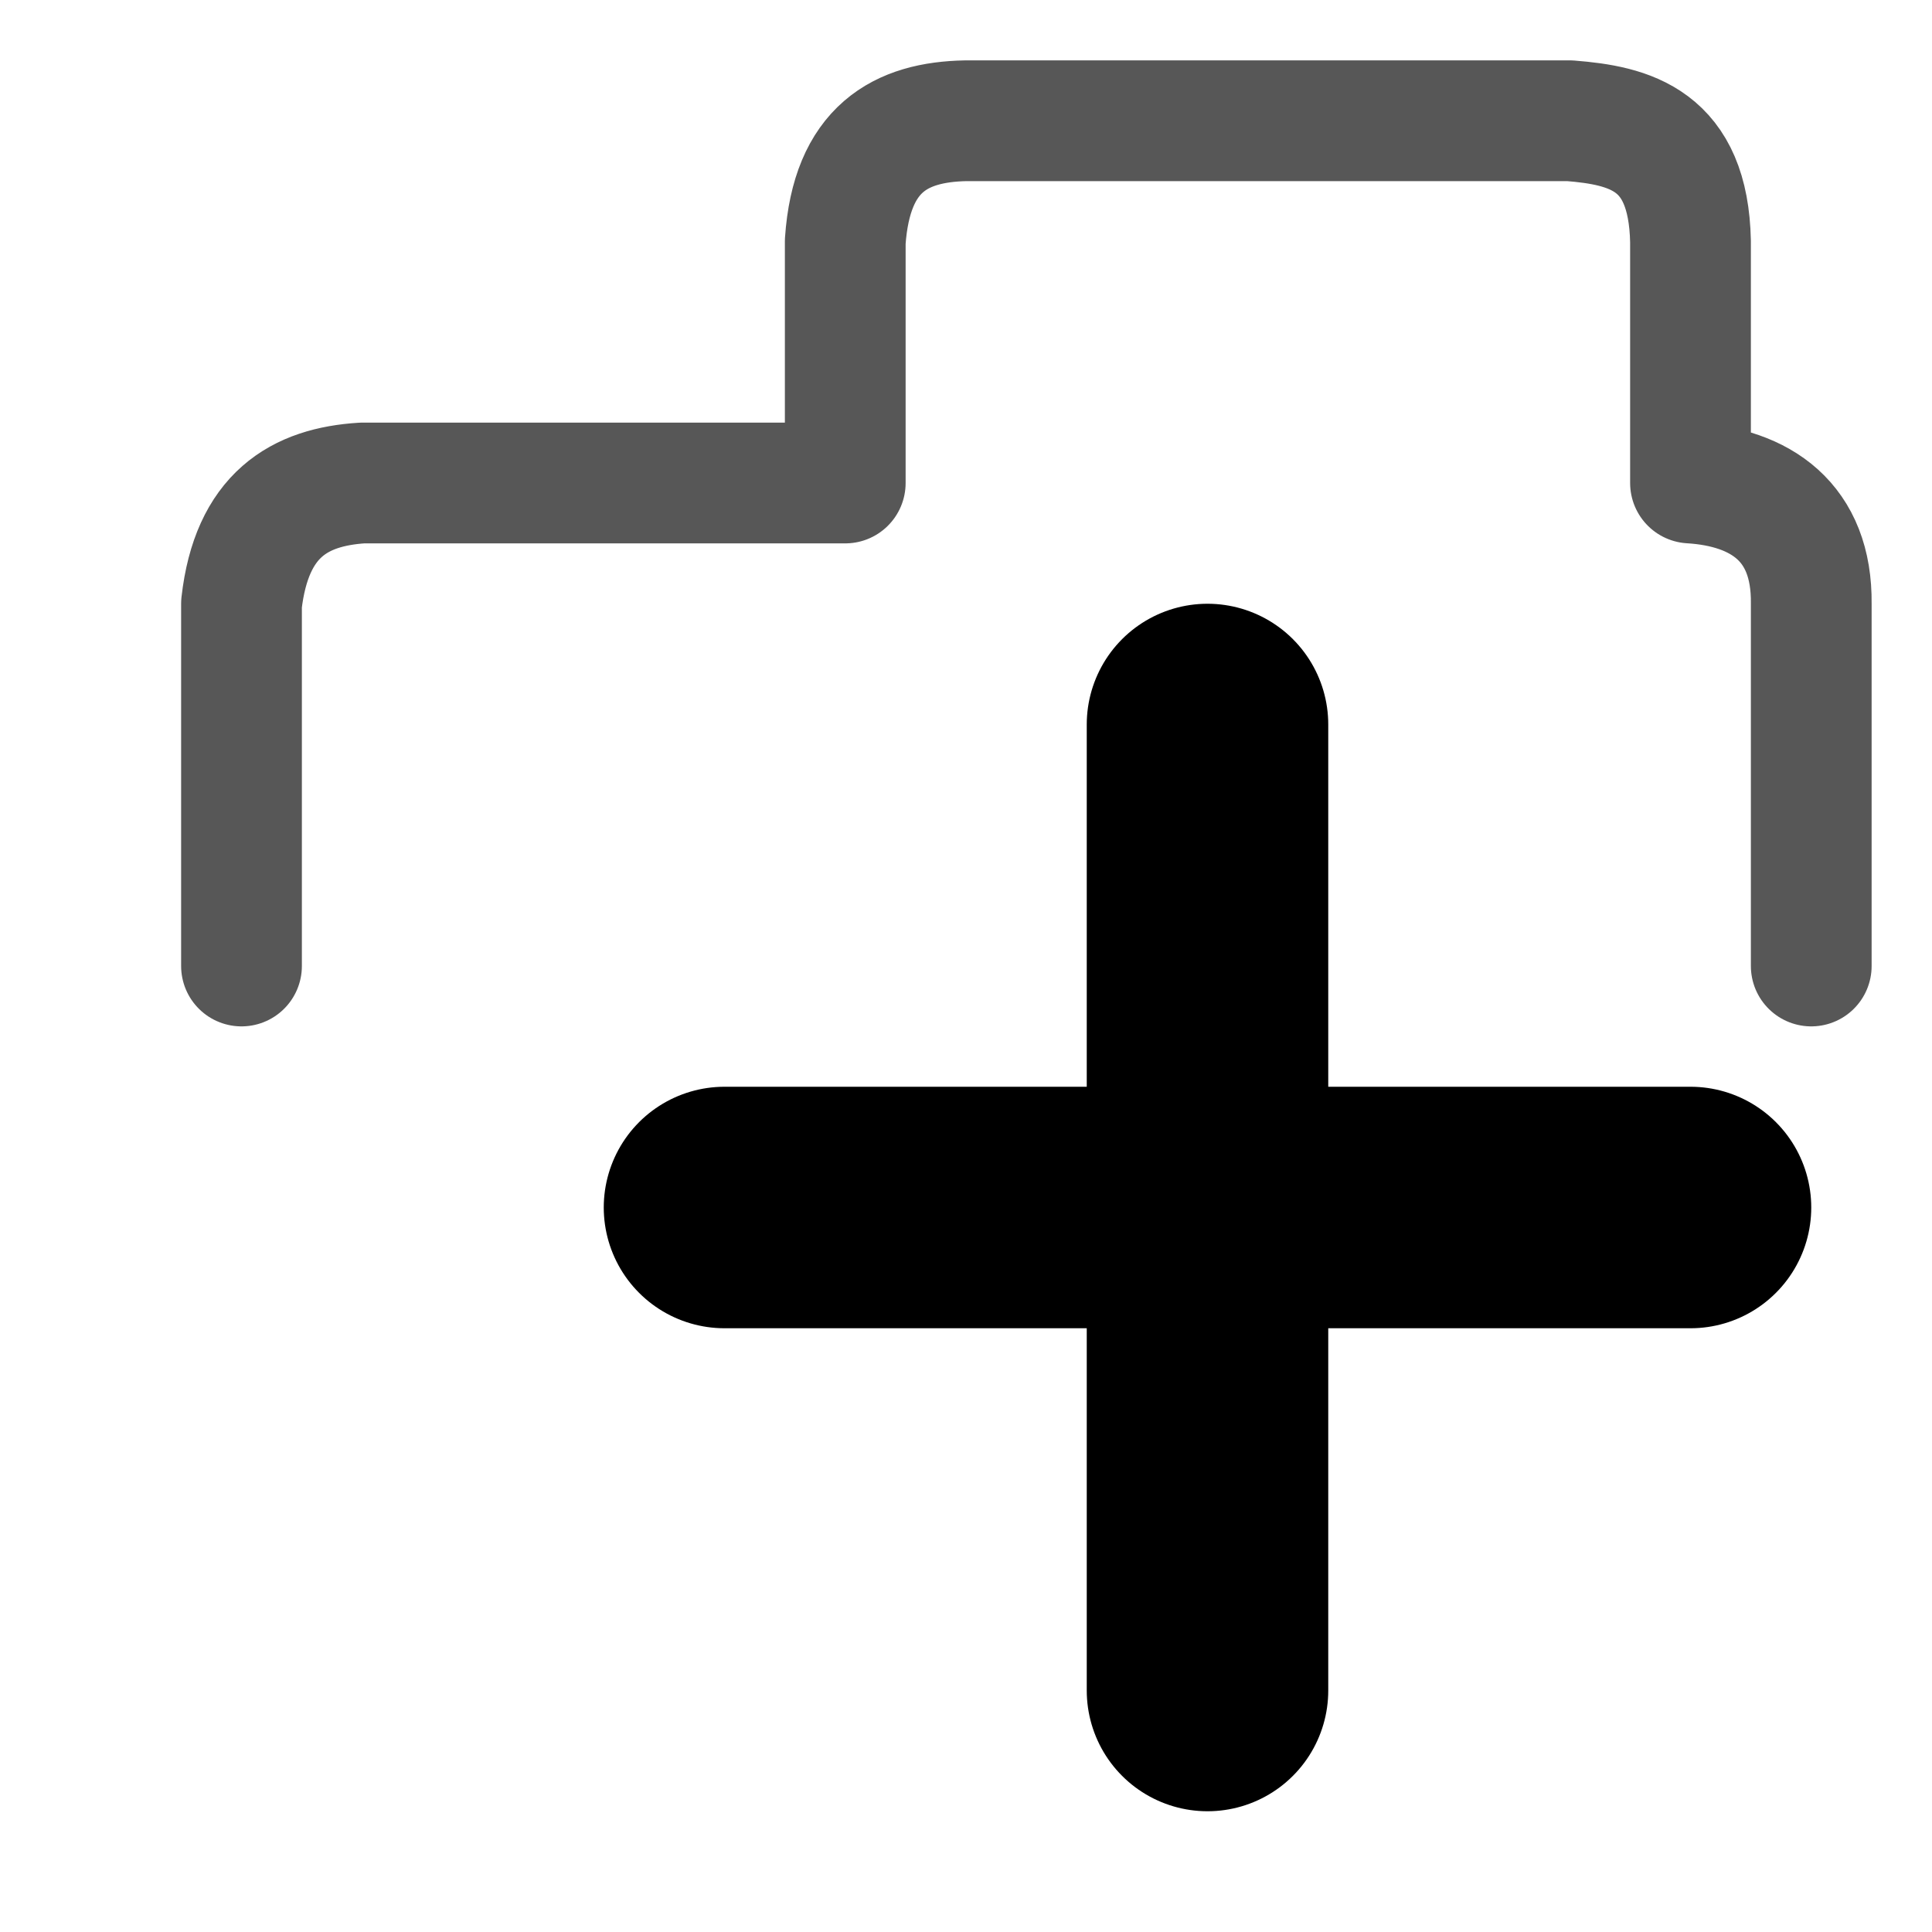
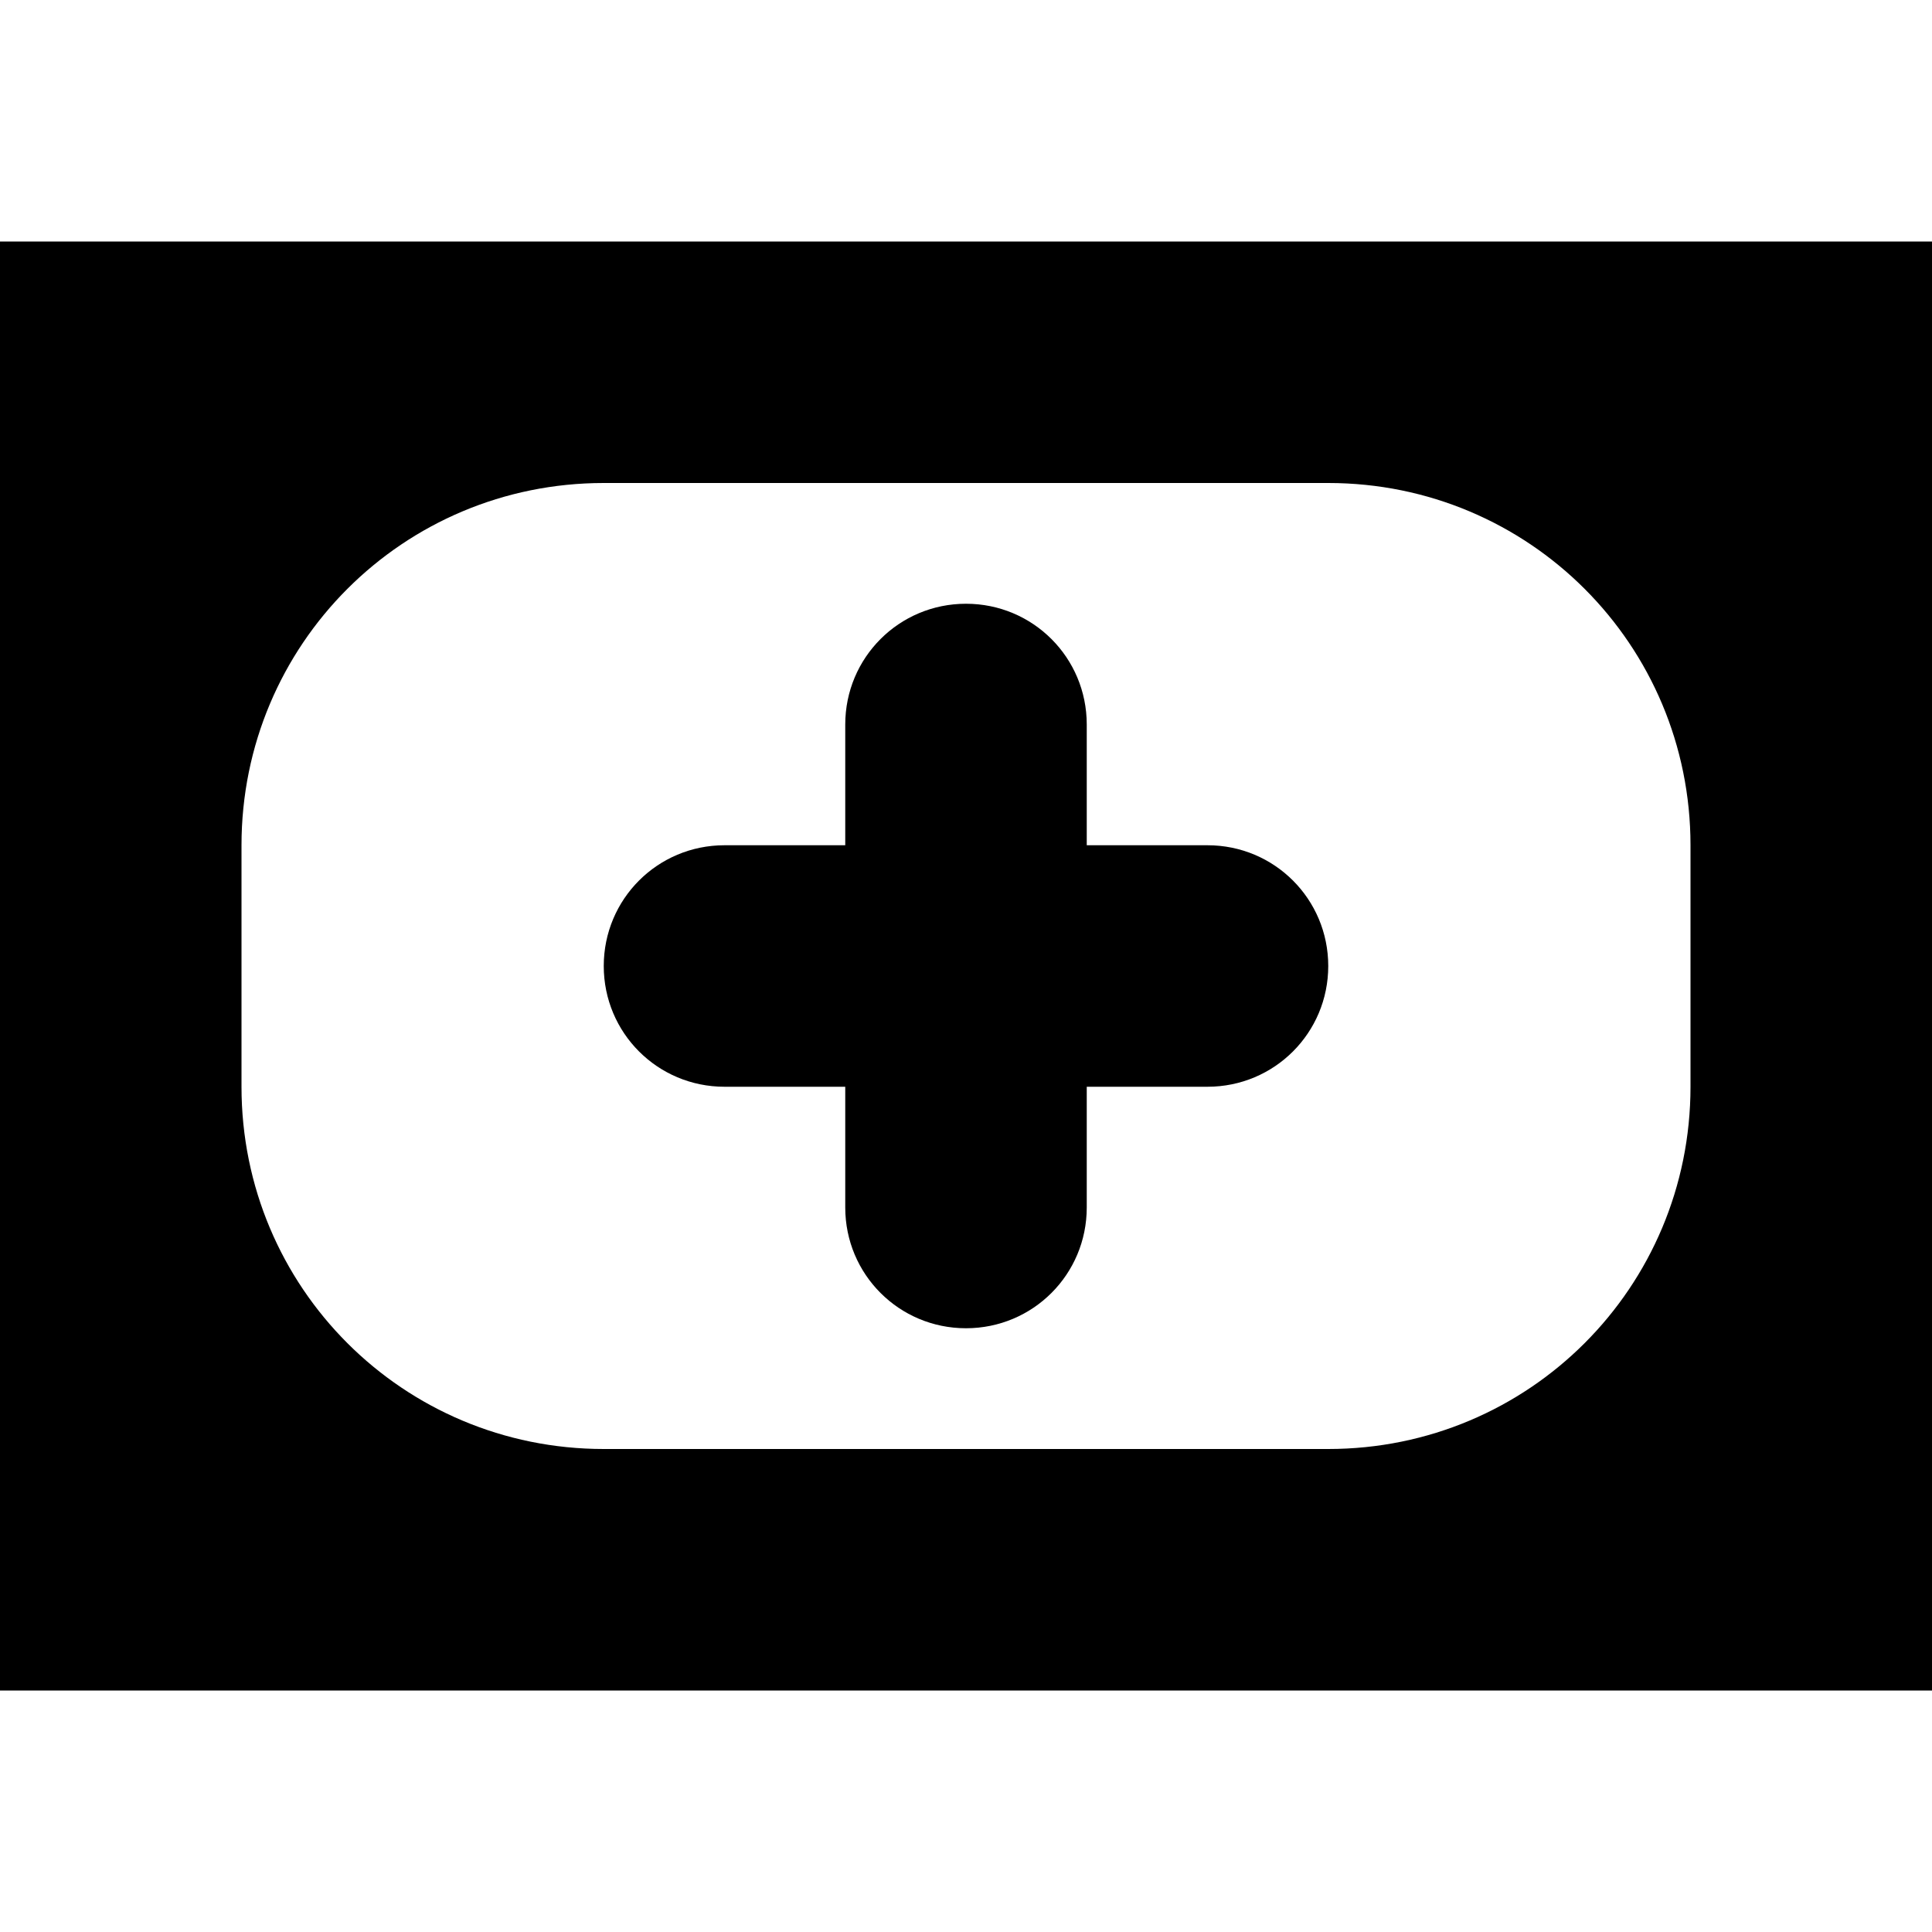
<svg xmlns="http://www.w3.org/2000/svg" width="64px" height="64px" id="svg2816" version="1.1">
  <defs id="defs2818">
    </defs>
  <g id="layer1" style="opacity:1">
-     <path id="path4740" style="fill:none;stroke:#000000;stroke-width:4;stroke-linecap:round;stroke-linejoin:miter;stroke-opacity:1;stroke-miterlimit:4;stroke-dasharray:none;opacity:0.66" d="m 60,32 0,-12 m 0,0 c 0.032,-2.714 -1.683,-3.859 -4,-4 m 0,0 0,-8 m 0,0 C 55.932,4.616 53.988,4.158 52,4 m 0,0 -20,0 m 0,0 c -2.166,0.039 -3.789,0.92 -4,4 m 0,0 0,8 m 0,0 -16,0 m 0,0 C 9.927,16.131 8.335,17.045 8,20 M 8,32 8,20" />
-     <path id="path4747" style="fill:none;stroke:#000000;stroke-width:8;stroke-linecap:round;stroke-linejoin:miter;stroke-opacity:1;stroke-miterlimit:4;stroke-dasharray:none" d="M 56,40 24,40 M 40,56 40,24" />
+     <path style="opacity:1;fill:#000000;fill-opacity:1;stroke:none" d="M 0 8 L 0 56 L 64 56 L 64 8 L 0 8 z M 20 16 L 44 16 C 50.648 16 56 21.352 56 28 L 56 36 C 56 42.648 50.648 48 44 48 L 20 48 C 13.352 48 8 42.648 8 36 L 8 28 C 8 21.352 13.352 16 20 16 z " id="rect2815" />
+     <path style="fill:#000000;fill-opacity:1;stroke:none" d="M 32 20 C 29.784 20 28 21.784 28 24 L 28 28 L 24 28 C 21.784 28 20 29.784 20 32 C 20 34.216 21.784 36 24 36 L 28 36 L 28 40 C 28 42.216 29.784 44 32 44 C 34.216 44 36 42.216 36 40 L 36 36 L 40 36 C 42.216 36 44 34.216 44 32 C 44 29.784 42.216 28 40 28 L 36 28 L 36 24 C 36 21.784 34.216 20 32 20 z " id="rect3598" />
  </g>
</svg>
